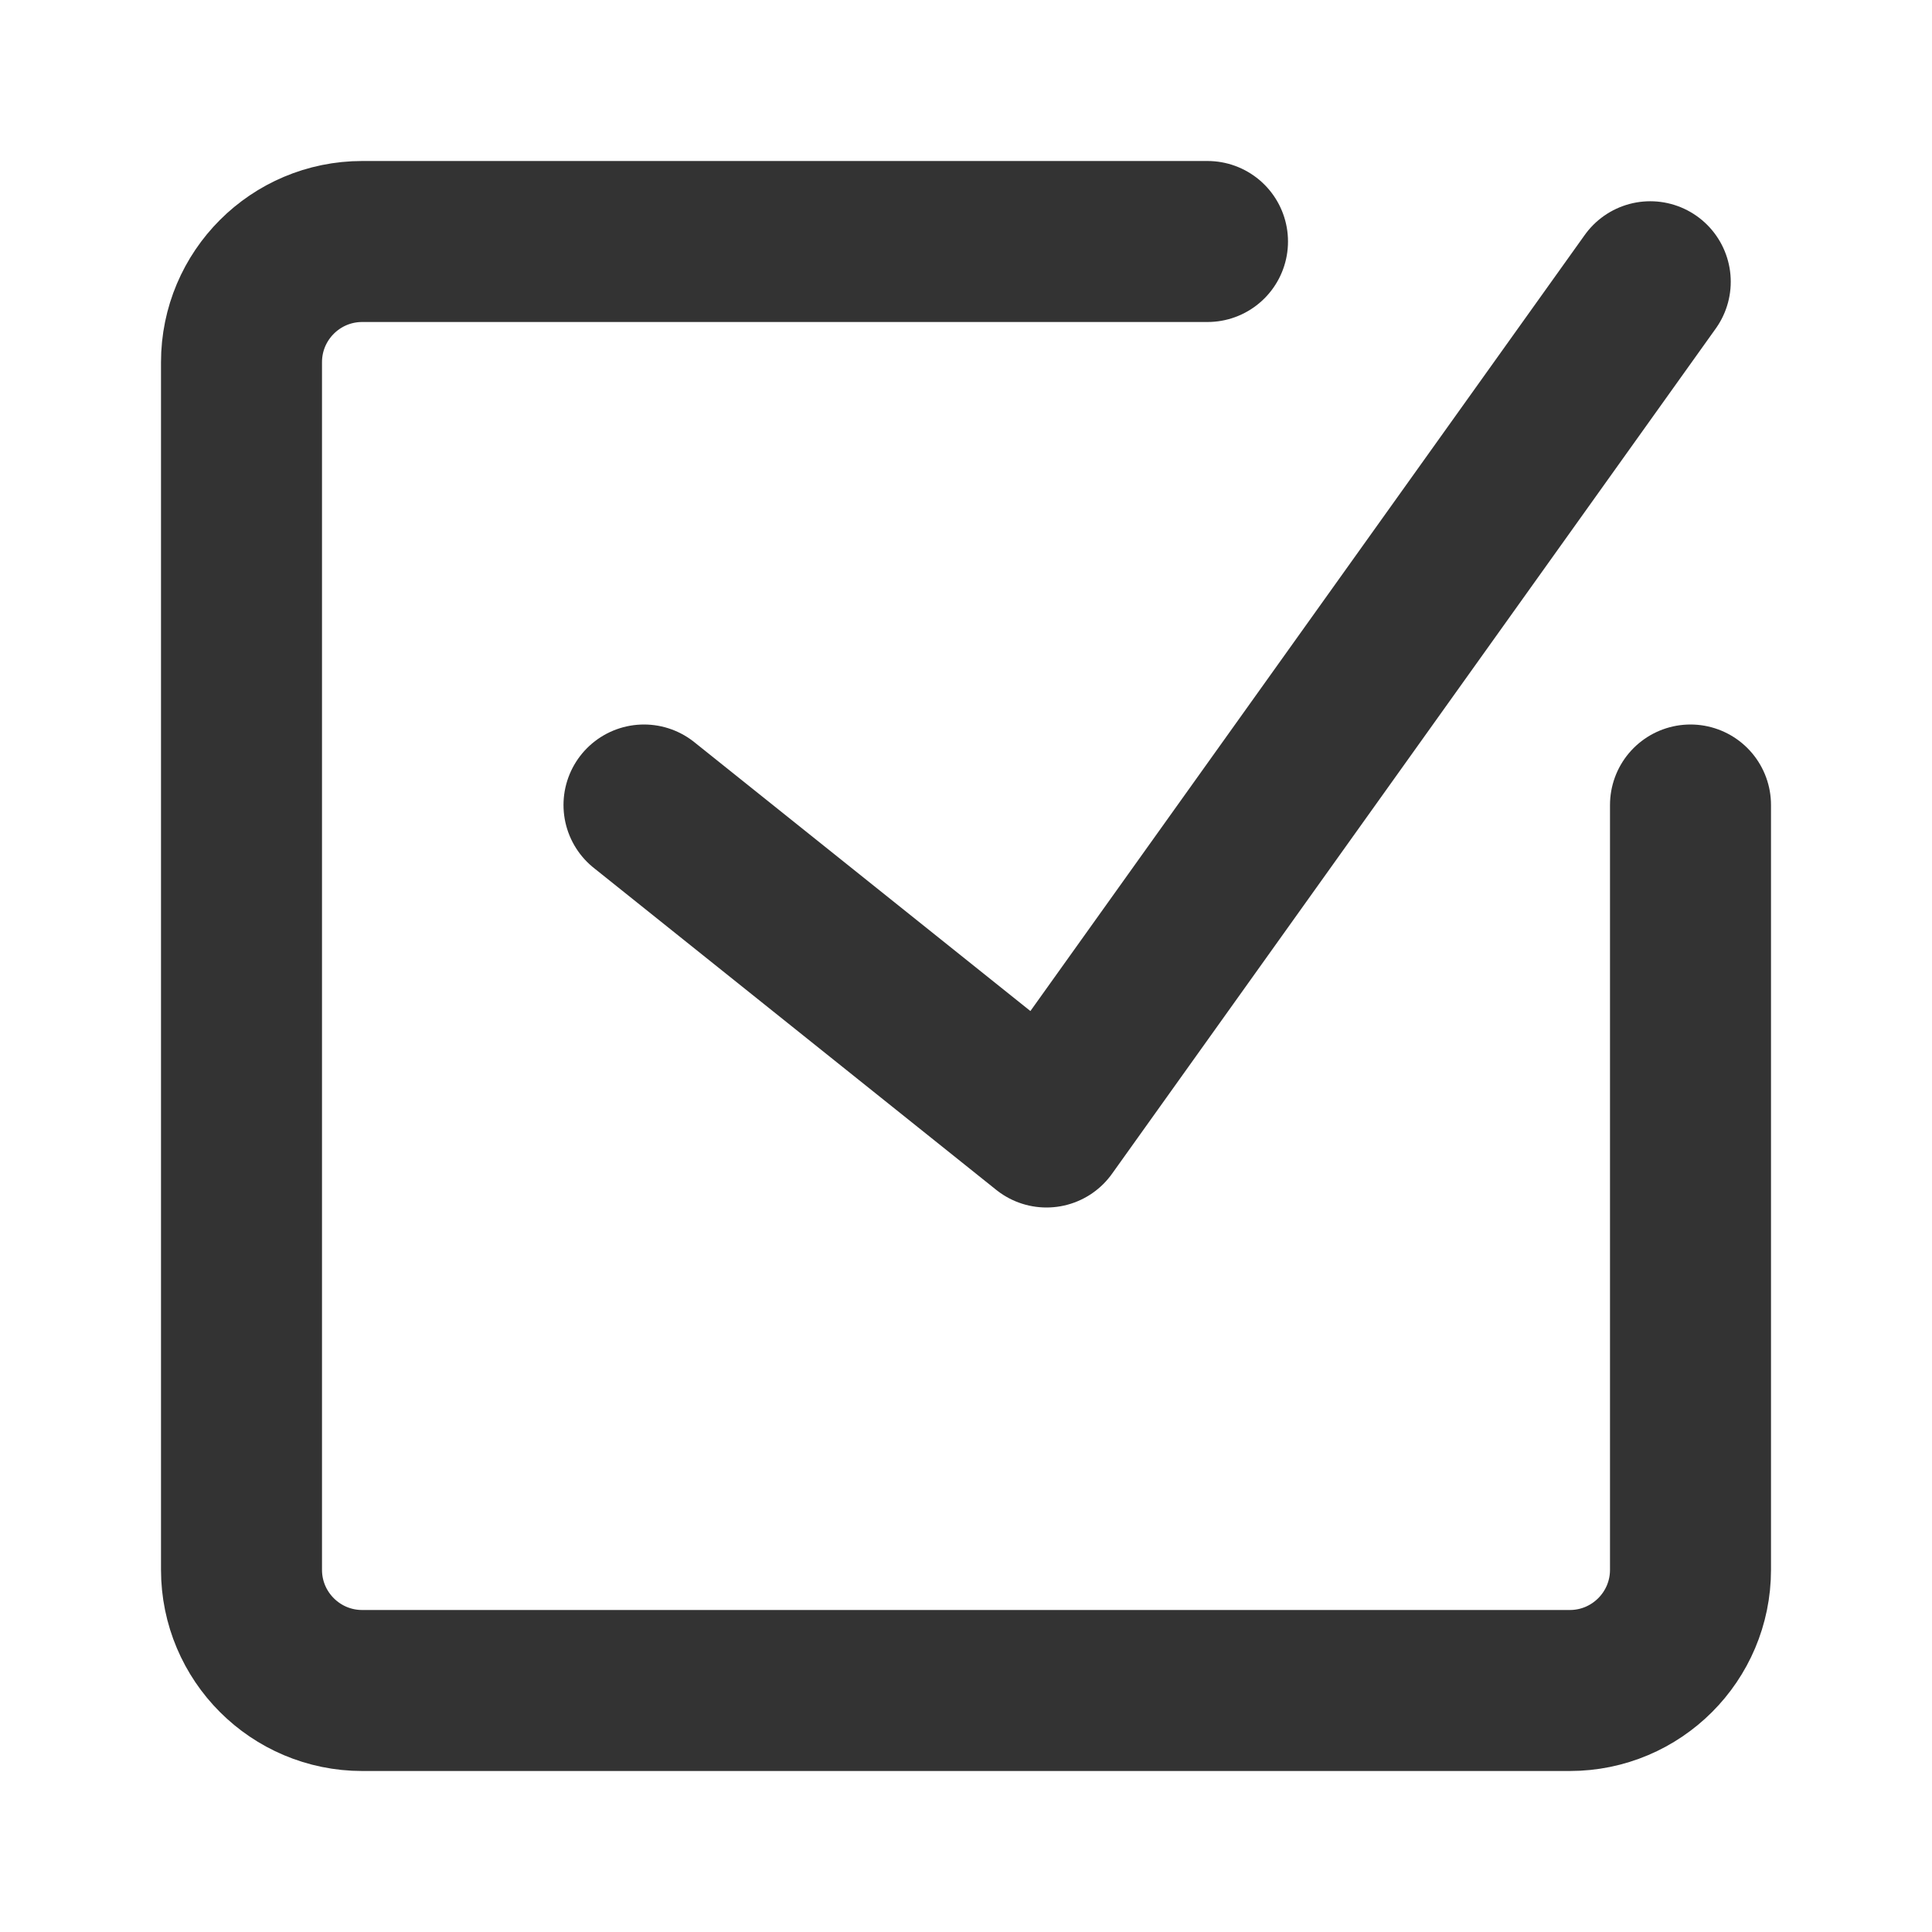
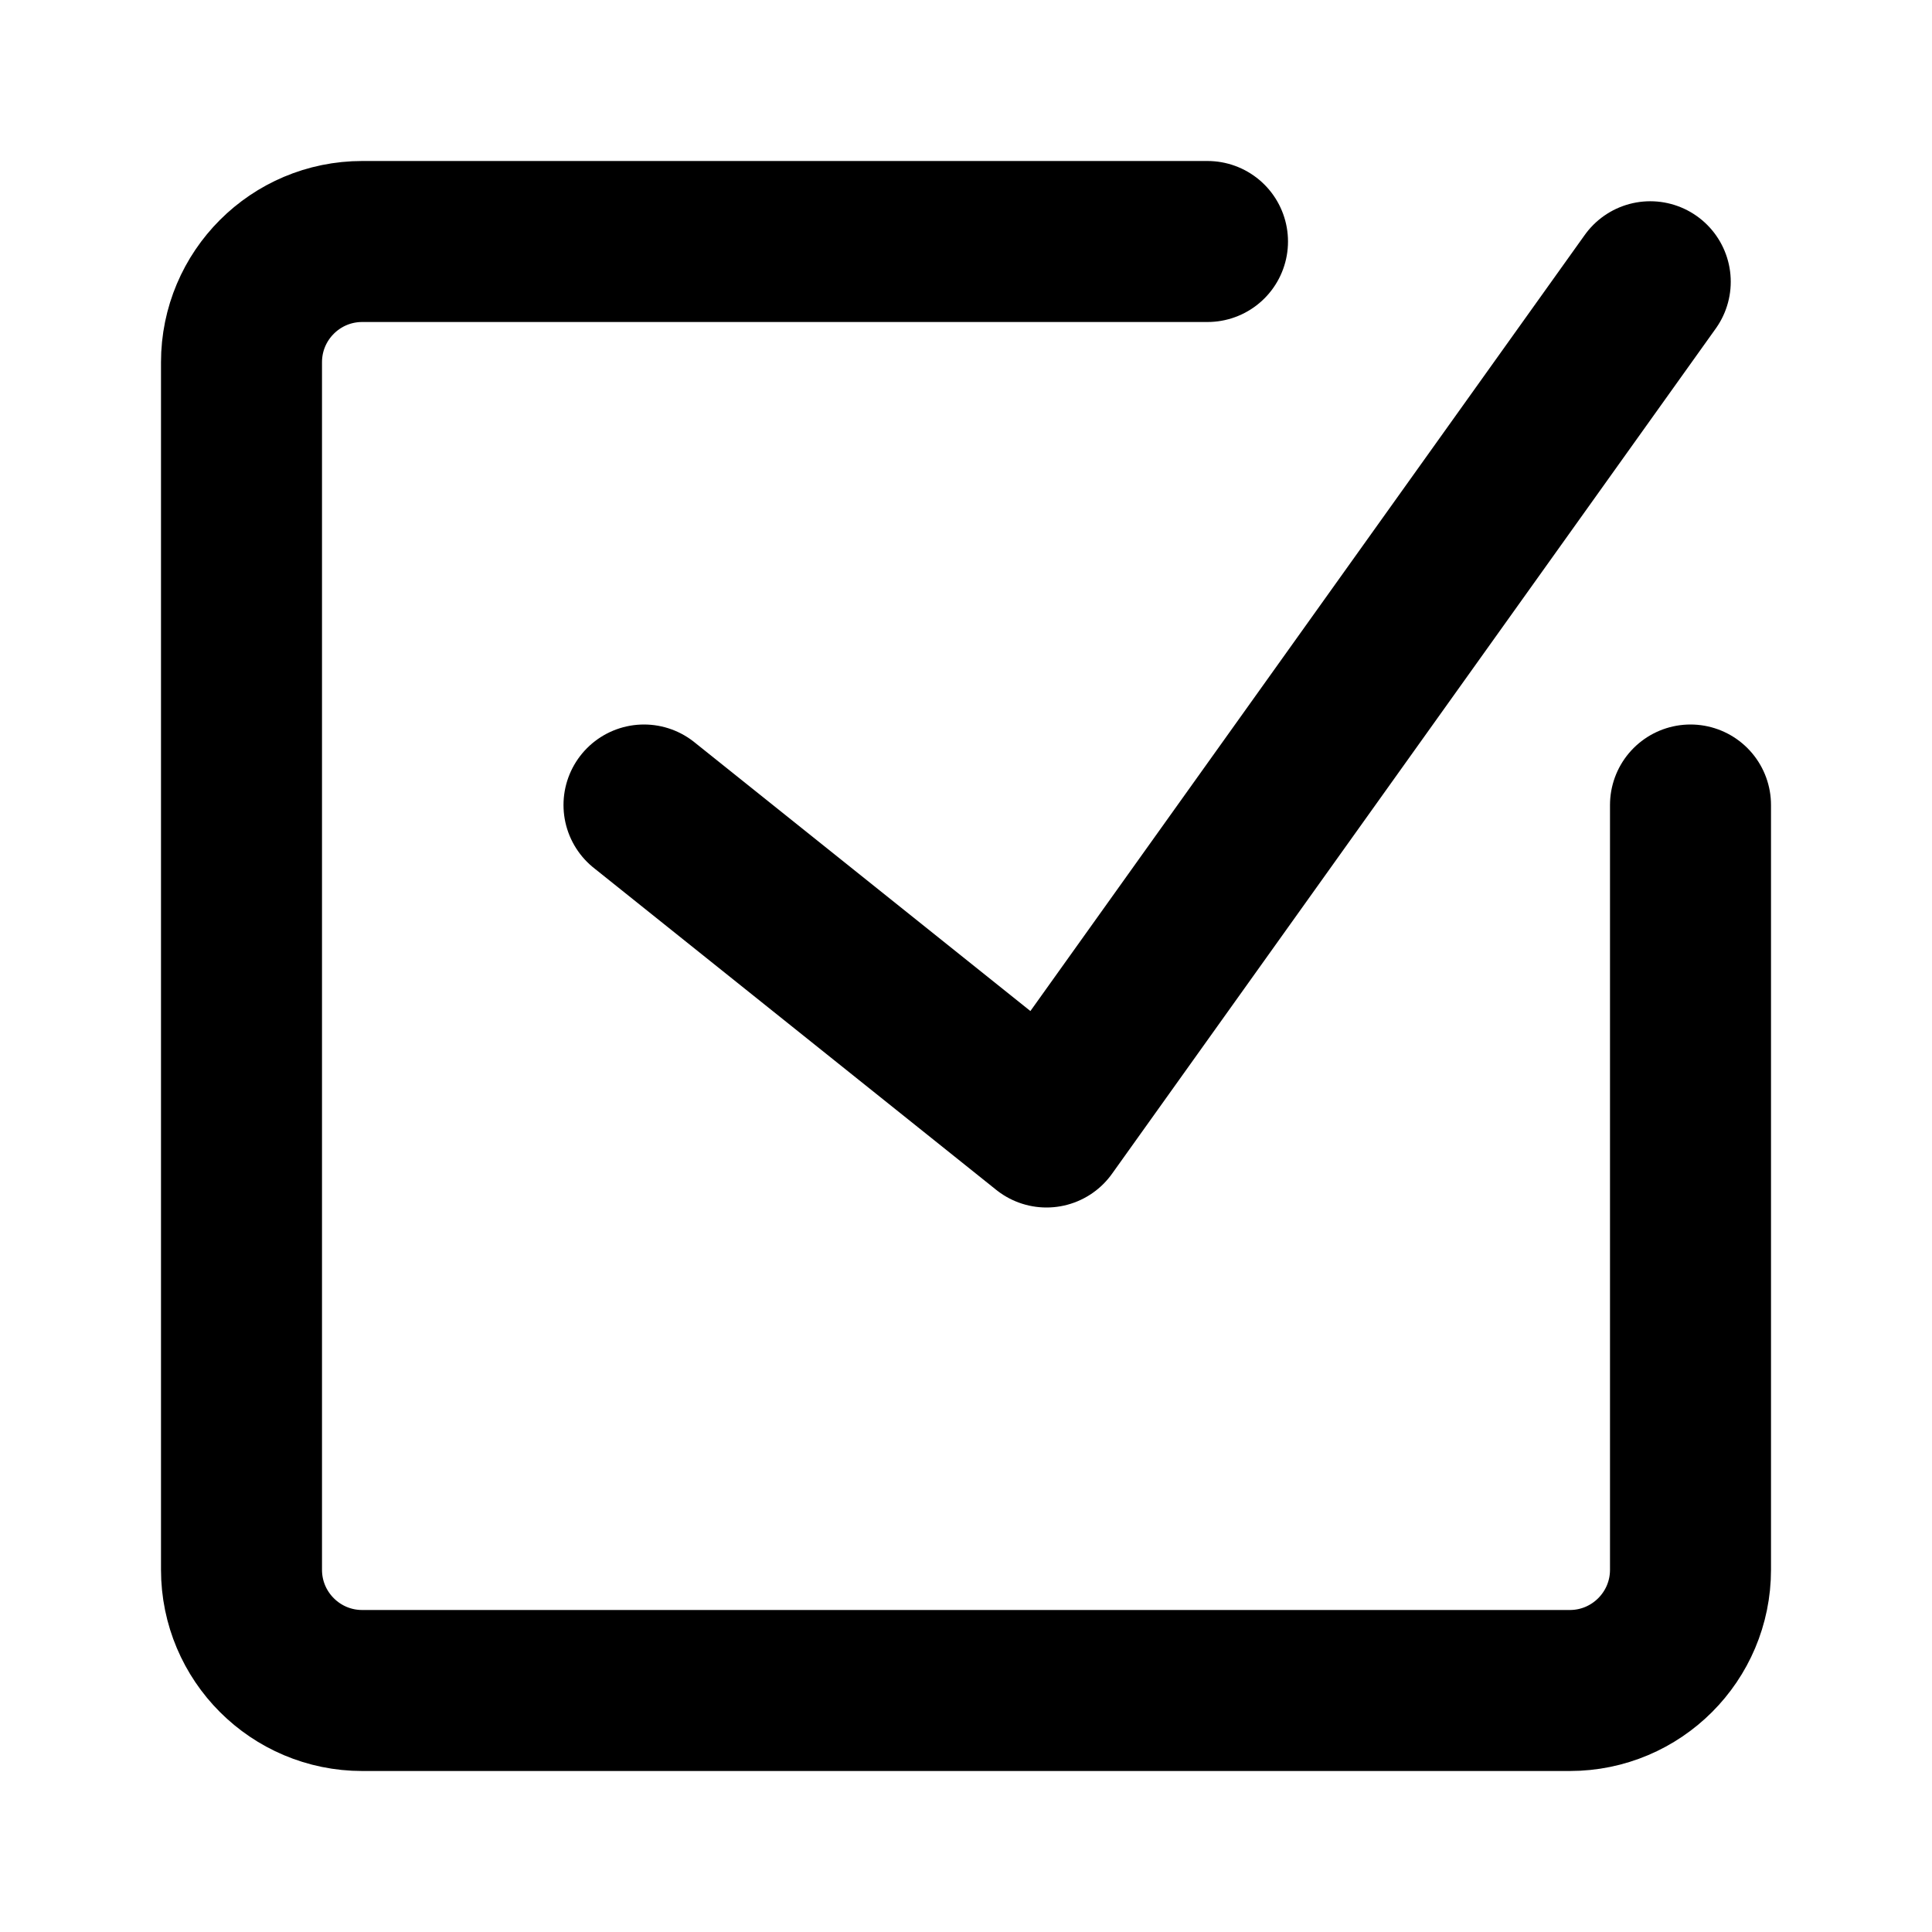
<svg xmlns="http://www.w3.org/2000/svg" width="18" height="18" viewBox="0 0 48 48" fill="none">
  <g clip-path="url(#icon-b605b25353e4f38)">
-     <path d="M42 20V39C42 40.657 40.657 42 39 42H9C7.343 42 6 40.657 6 39V9C6 7.343 7.343 6 9 6H30" stroke="#333" stroke-width="4" stroke-linecap="round" stroke-linejoin="round" />
-     <path d="M16 20L26 28L41 7" stroke="#333" stroke-width="4" stroke-linecap="round" stroke-linejoin="round" />
+     <path d="M42 20V39C42 40.657 40.657 42 39 42H9C7.343 42 6 40.657 6 39V9C6 7.343 7.343 6 9 6H30" stroke="currentColor" stroke-width="4" stroke-linecap="round" stroke-linejoin="round" />
+     <path d="M16 20L26 28L41 7" stroke="currentColor" stroke-width="4" stroke-linecap="round" stroke-linejoin="round" />
  </g>
  <defs>
    <clipPath id="icon-b605b25353e4f38">
-       <rect width="48" height="48" fill="#333" />
+       <rect width="48" height="48" fill="currentColor" />
    </clipPath>
  </defs>
</svg>
